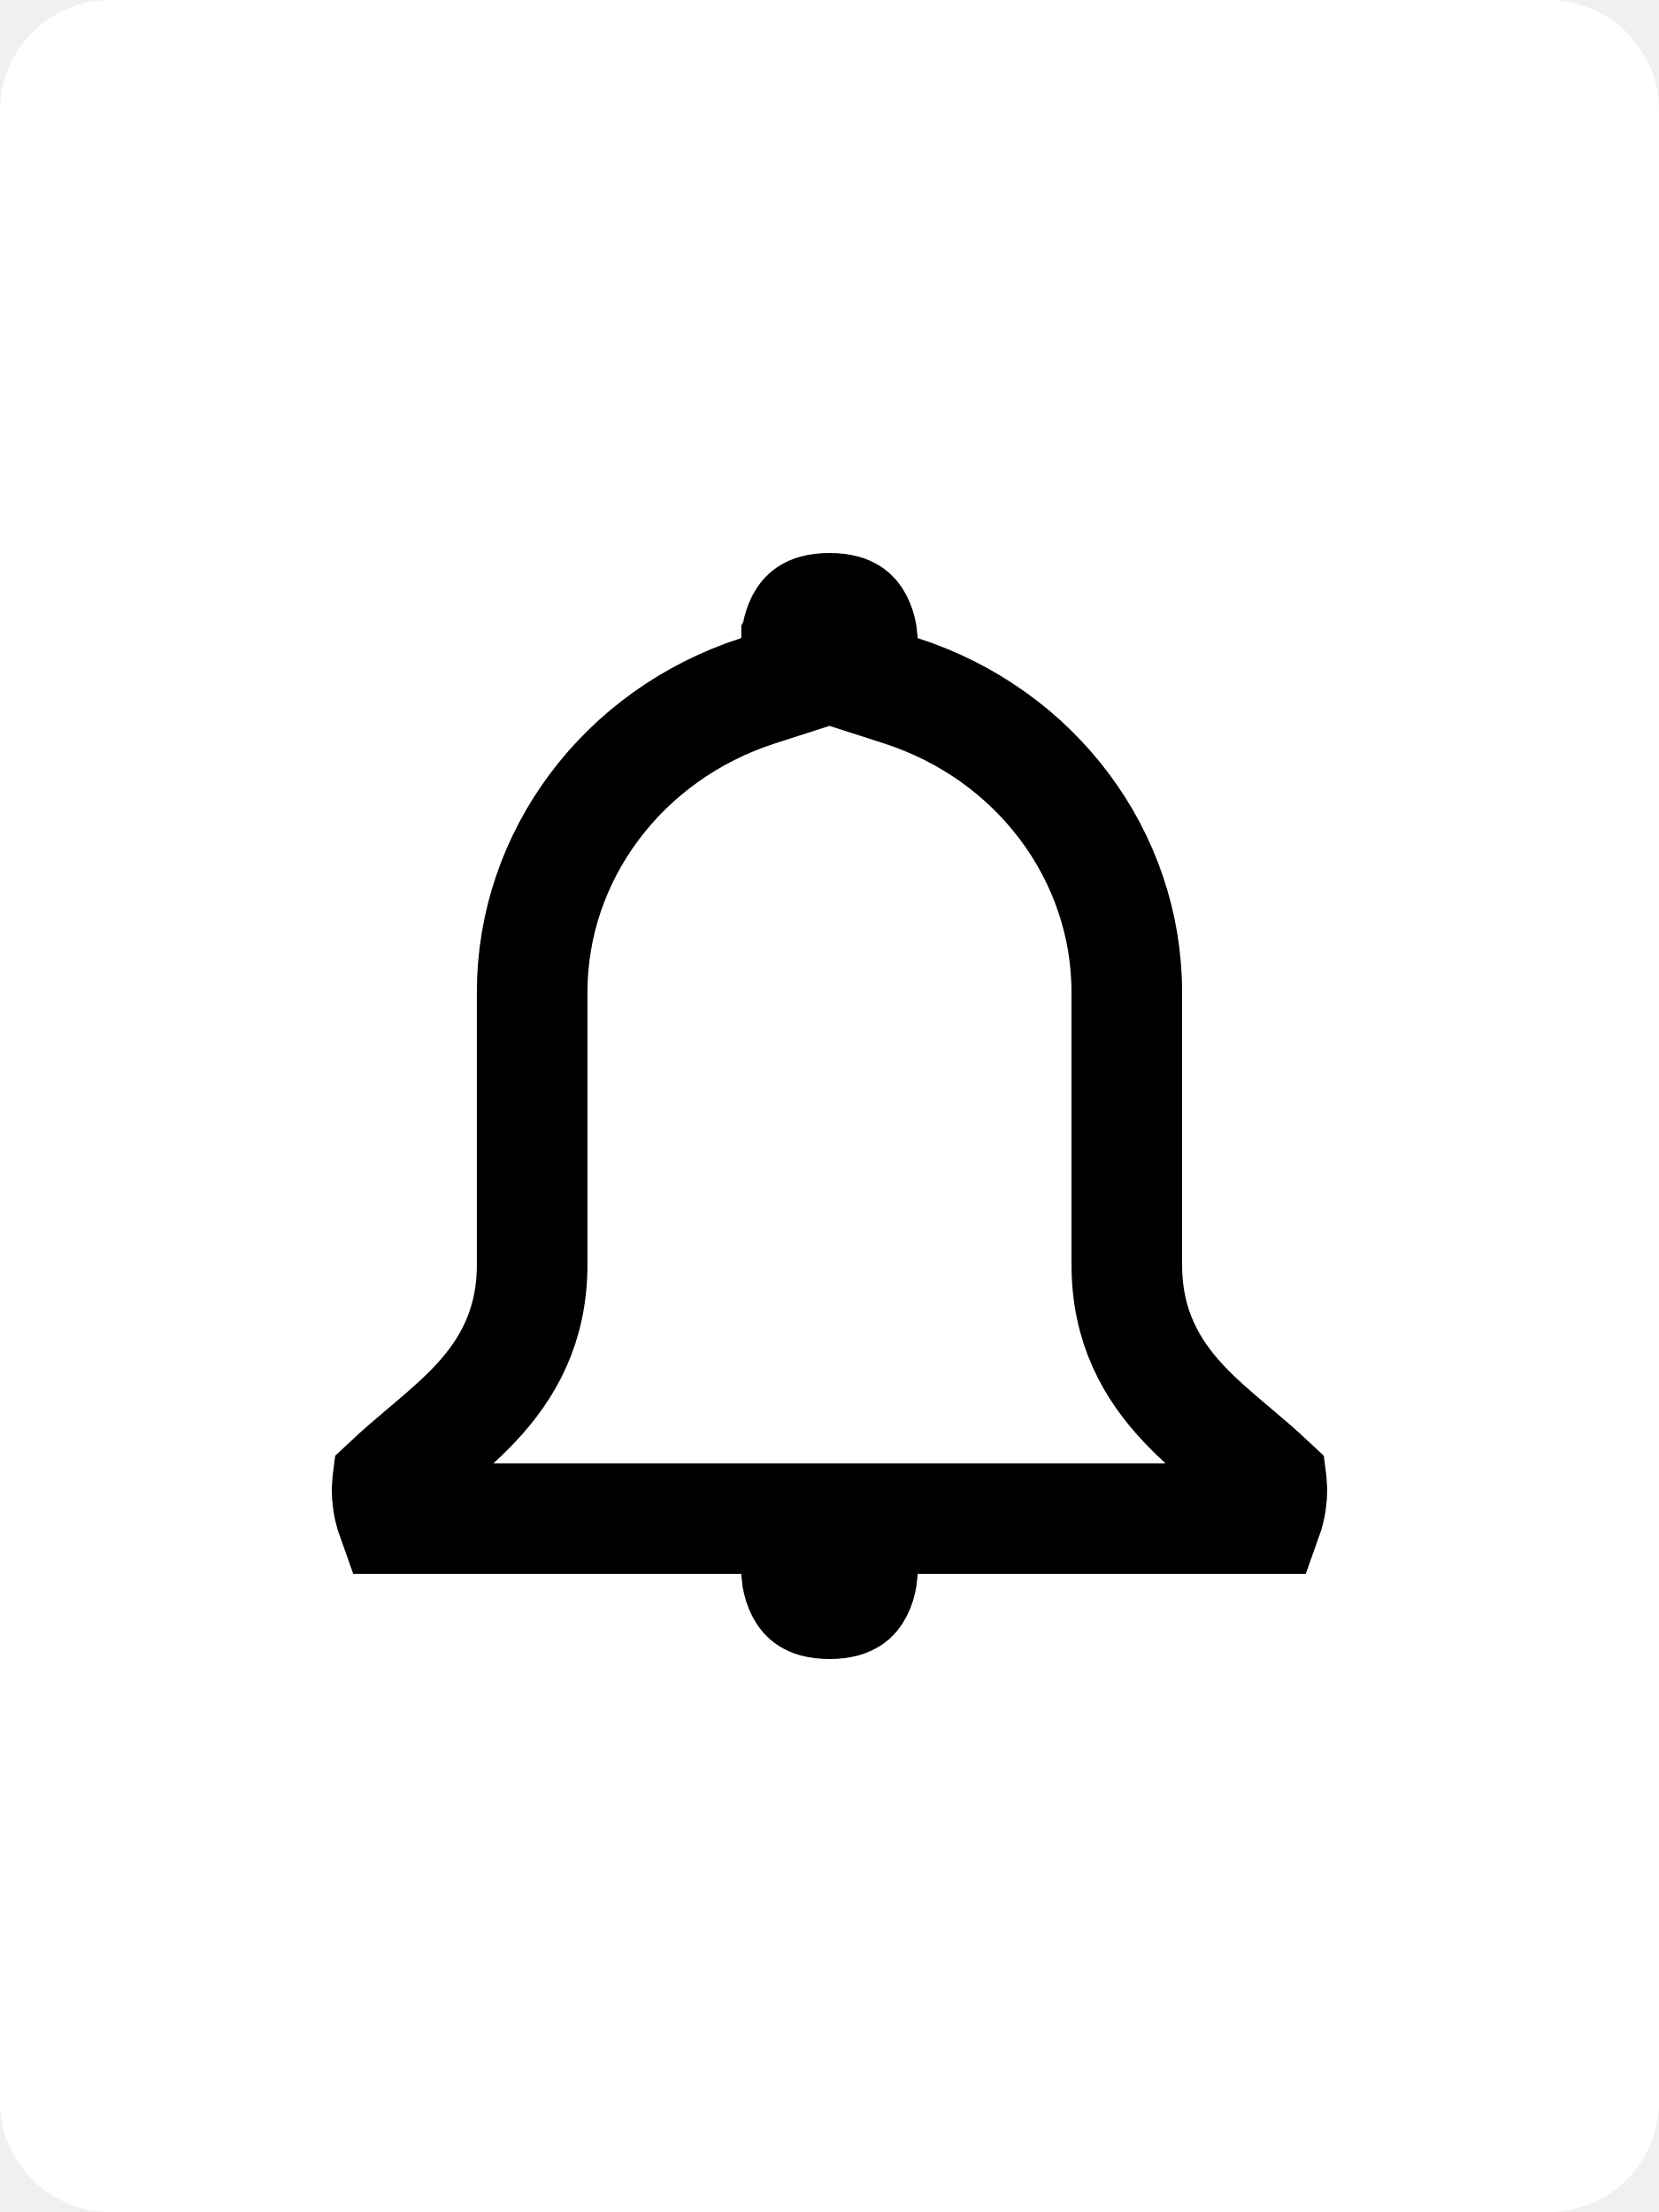
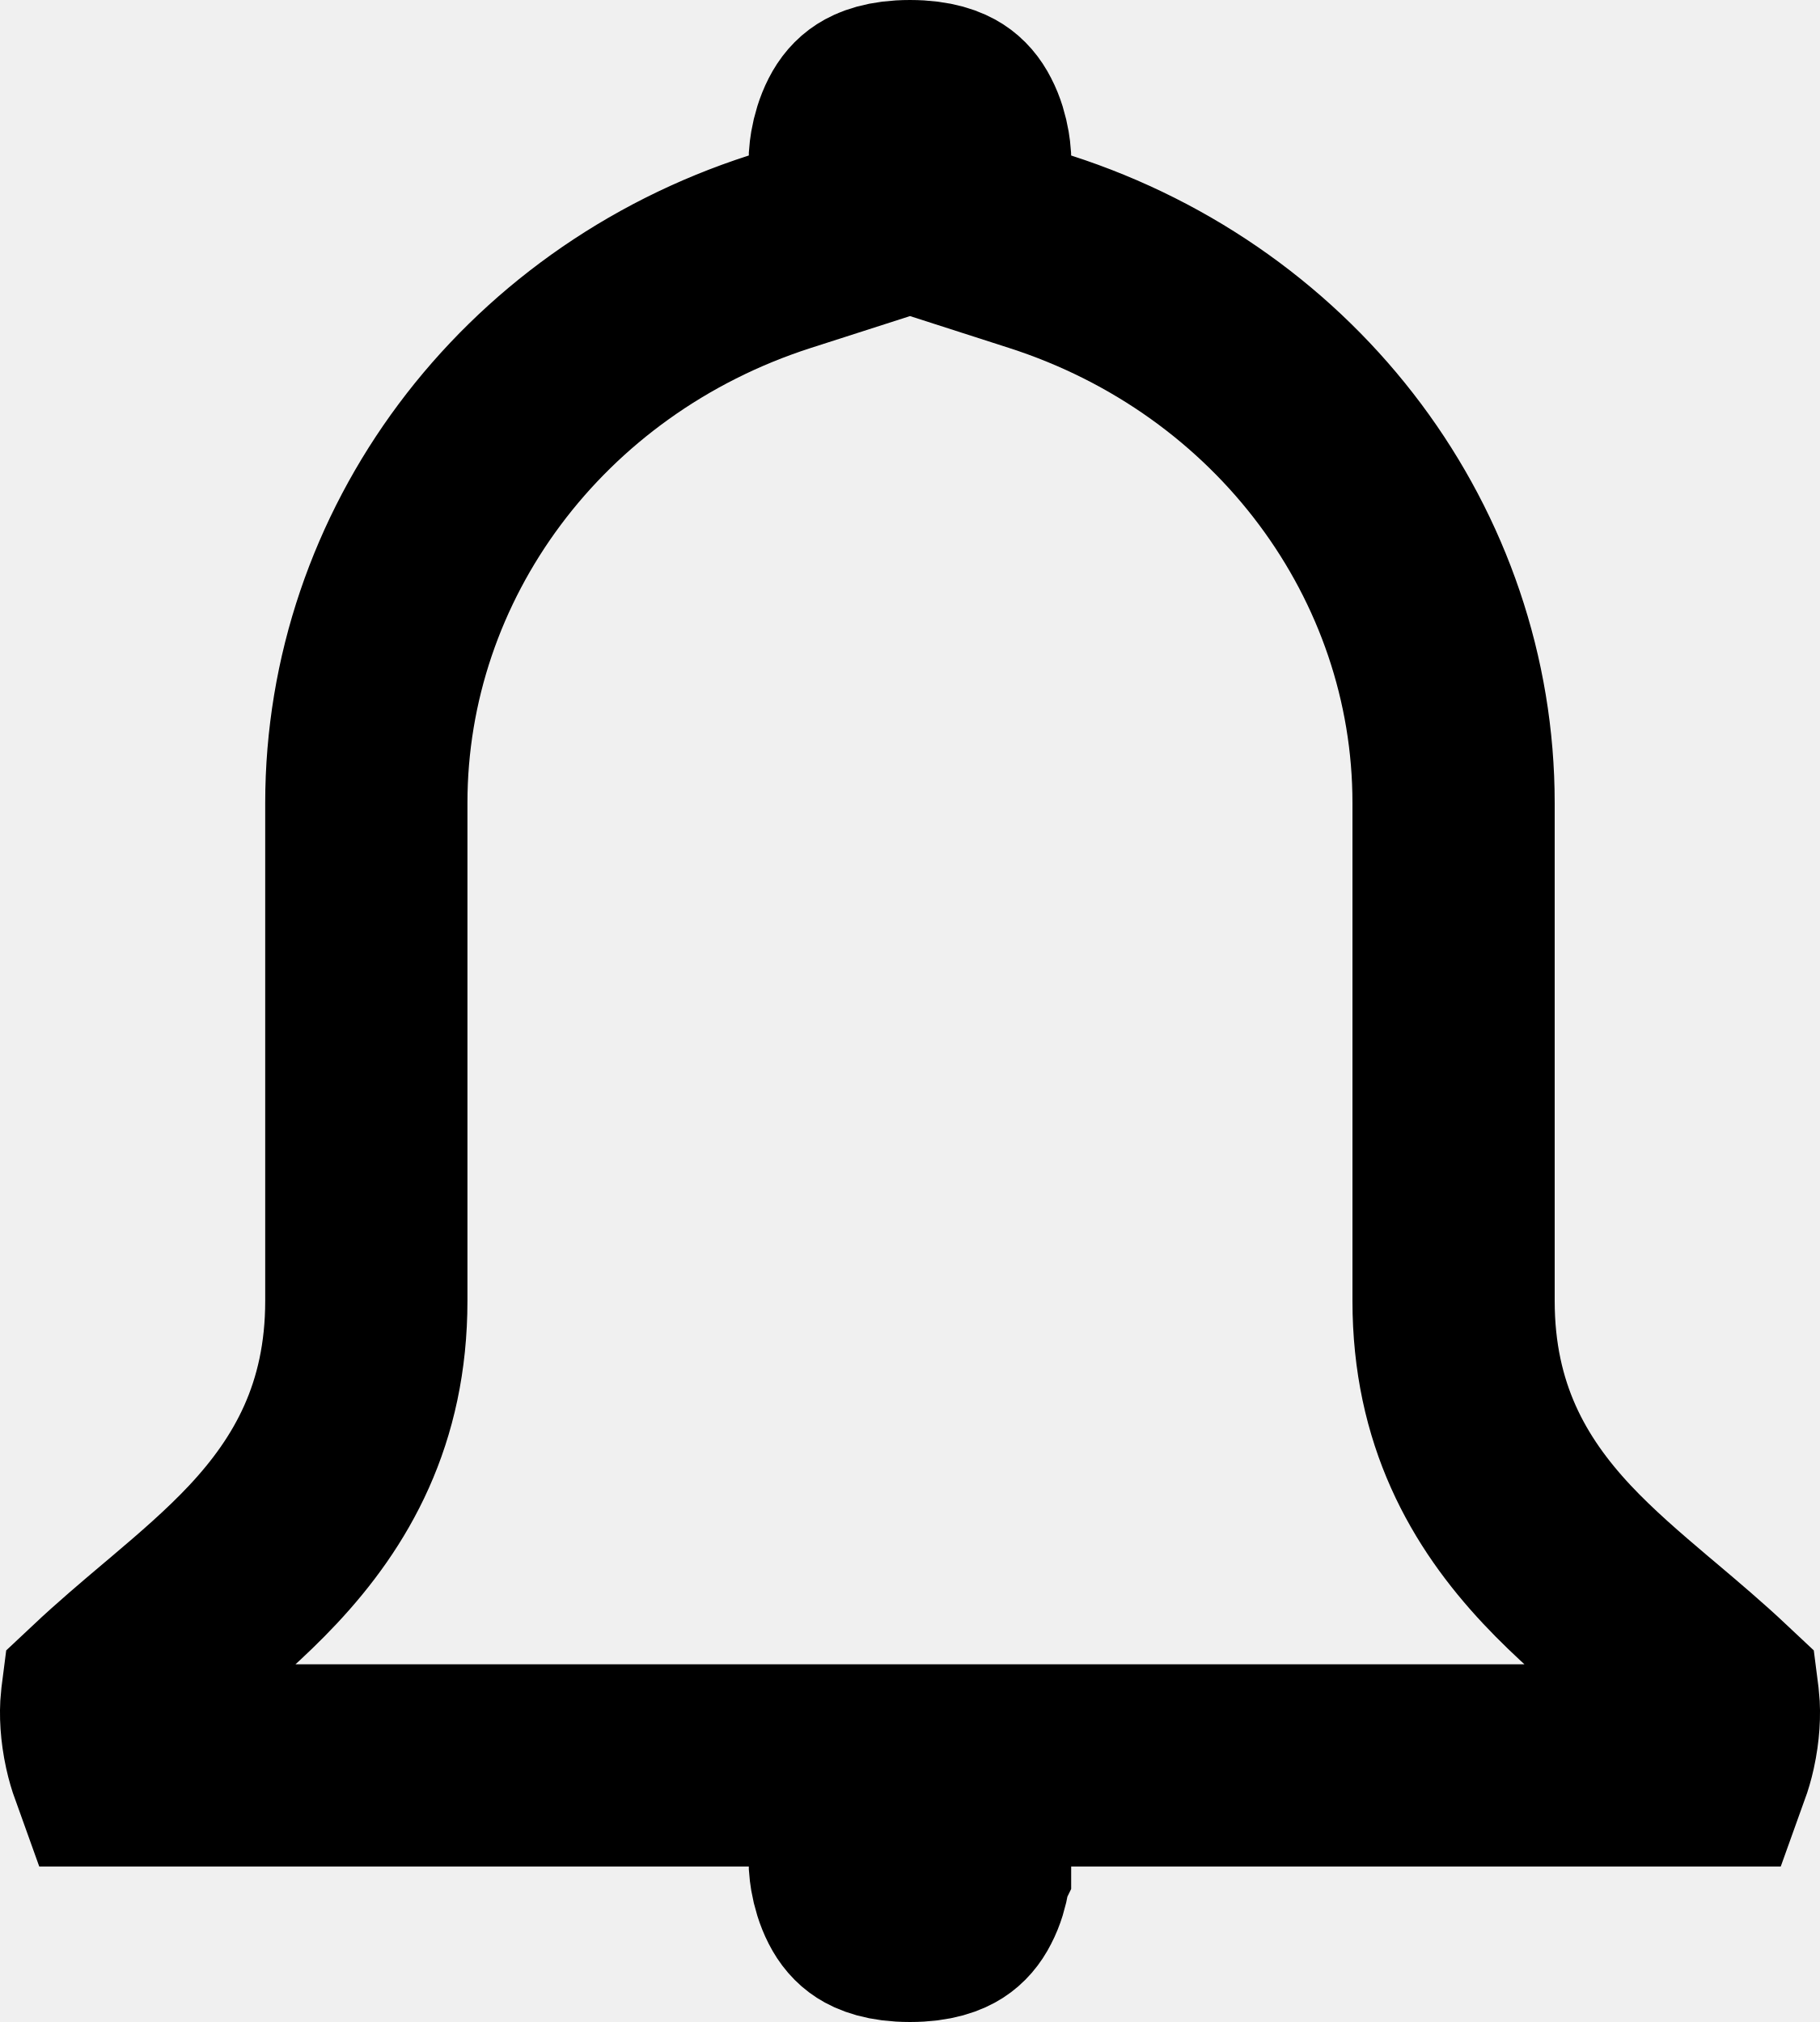
- <svg xmlns="http://www.w3.org/2000/svg" width="30" height="40" viewBox="0 0 30 40" fill="none">
-   <path d="M0 2C0 0.895 0.895 0 2 0H28C29.105 0 30 0.895 30 2V38C30 39.105 29.105 40 28 40H2C0.895 40 0 39.105 0 38V2Z" fill="white" />
-   <path d="M13.712 12.49L14.405 12.267V11.552C14.406 11.55 14.406 11.549 14.406 11.546C14.407 11.532 14.41 11.504 14.416 11.468C14.429 11.392 14.454 11.305 14.493 11.229C14.53 11.158 14.571 11.112 14.619 11.081C14.663 11.053 14.769 11 14.999 11C15.23 11 15.336 11.053 15.38 11.081C15.428 11.112 15.47 11.158 15.506 11.229C15.546 11.305 15.57 11.392 15.583 11.468C15.589 11.504 15.592 11.532 15.593 11.546C15.593 11.549 15.594 11.55 15.594 11.552V12.267L16.287 12.49C18.748 13.282 20.376 15.49 20.376 17.942V22.867C20.376 23.986 20.82 24.759 21.399 25.377C21.669 25.665 21.974 25.925 22.25 26.159C22.273 26.178 22.296 26.198 22.319 26.217C22.552 26.414 22.773 26.601 22.991 26.806C22.992 26.814 22.993 26.823 22.995 26.834C23.007 26.947 22.999 27.109 22.962 27.277C22.946 27.35 22.927 27.412 22.909 27.462H16.594H15.594V28.448C15.594 28.45 15.593 28.451 15.593 28.454C15.592 28.468 15.589 28.496 15.583 28.532C15.57 28.608 15.546 28.695 15.506 28.771C15.47 28.842 15.428 28.888 15.38 28.919C15.336 28.947 15.23 29 14.999 29C14.769 29 14.663 28.947 14.619 28.919C14.571 28.888 14.53 28.842 14.493 28.771C14.454 28.695 14.429 28.608 14.416 28.532C14.41 28.496 14.407 28.468 14.406 28.454C14.406 28.451 14.406 28.45 14.405 28.448V27.462H13.405H7.091C7.073 27.412 7.054 27.35 7.038 27.277C7.001 27.109 6.993 26.947 7.005 26.834C7.007 26.823 7.008 26.814 7.009 26.806C7.227 26.601 7.448 26.414 7.68 26.218C7.703 26.198 7.727 26.178 7.75 26.159C8.026 25.925 8.33 25.665 8.6 25.377C9.179 24.759 9.623 23.986 9.623 22.867V17.942C9.623 15.49 11.251 13.282 13.712 12.49ZM22.835 27.609C22.835 27.609 22.836 27.608 22.838 27.606C22.836 27.608 22.835 27.609 22.835 27.609ZM7.165 27.609C7.165 27.609 7.164 27.608 7.162 27.606C7.164 27.608 7.165 27.609 7.165 27.609Z" stroke="black" stroke-width="2" />
+ <svg xmlns="http://www.w3.org/2000/svg" width="18" height="20" viewBox="0 0 18 20" fill="none">
+   <path d="M7.712 2.49L8.406 2.267V1.552C8.406 1.55 8.406 1.548 8.406 1.546C8.407 1.532 8.41 1.504 8.416 1.468C8.429 1.392 8.454 1.305 8.493 1.229C8.529 1.158 8.571 1.112 8.619 1.081C8.663 1.053 8.769 1 9 1C9.23 1 9.336 1.053 9.38 1.081C9.428 1.112 9.47 1.158 9.506 1.229C9.546 1.305 9.57 1.392 9.583 1.468C9.589 1.504 9.592 1.532 9.593 1.546C9.593 1.548 9.593 1.55 9.594 1.552V2.267L10.287 2.49C12.748 3.282 14.376 5.49 14.376 7.942V12.867C14.376 13.986 14.82 14.759 15.399 15.377C15.669 15.665 15.974 15.925 16.25 16.159C16.273 16.178 16.296 16.198 16.319 16.217C16.552 16.414 16.773 16.601 16.991 16.806C16.992 16.814 16.993 16.823 16.995 16.834C17.007 16.947 16.999 17.109 16.962 17.277C16.946 17.35 16.927 17.412 16.909 17.462H10.594H9.594V18.448C9.593 18.45 9.593 18.451 9.593 18.454C9.592 18.468 9.589 18.496 9.583 18.532C9.57 18.608 9.546 18.695 9.506 18.771C9.47 18.842 9.428 18.888 9.38 18.919C9.336 18.947 9.23 19 9 19C8.769 19 8.663 18.947 8.619 18.919C8.571 18.888 8.529 18.842 8.493 18.771C8.454 18.695 8.429 18.608 8.416 18.532C8.41 18.496 8.407 18.468 8.406 18.454C8.406 18.451 8.406 18.45 8.406 18.448V17.462H7.406H1.091C1.073 17.412 1.054 17.35 1.038 17.277C1.001 17.109 0.993 16.947 1.005 16.834C1.007 16.823 1.008 16.814 1.009 16.806C1.227 16.601 1.448 16.414 1.68 16.218C1.703 16.198 1.727 16.178 1.75 16.159C2.026 15.925 2.33 15.665 2.6 15.377C3.179 14.759 3.623 13.986 3.623 12.867V7.942C3.623 5.49 5.251 3.282 7.712 2.49ZM16.835 17.609C16.835 17.609 16.836 17.608 16.838 17.606C16.836 17.608 16.835 17.609 16.835 17.609ZM1.165 17.609C1.165 17.609 1.164 17.608 1.162 17.606C1.164 17.608 1.165 17.609 1.165 17.609Z" stroke="black" stroke-width="2" />
</svg>
